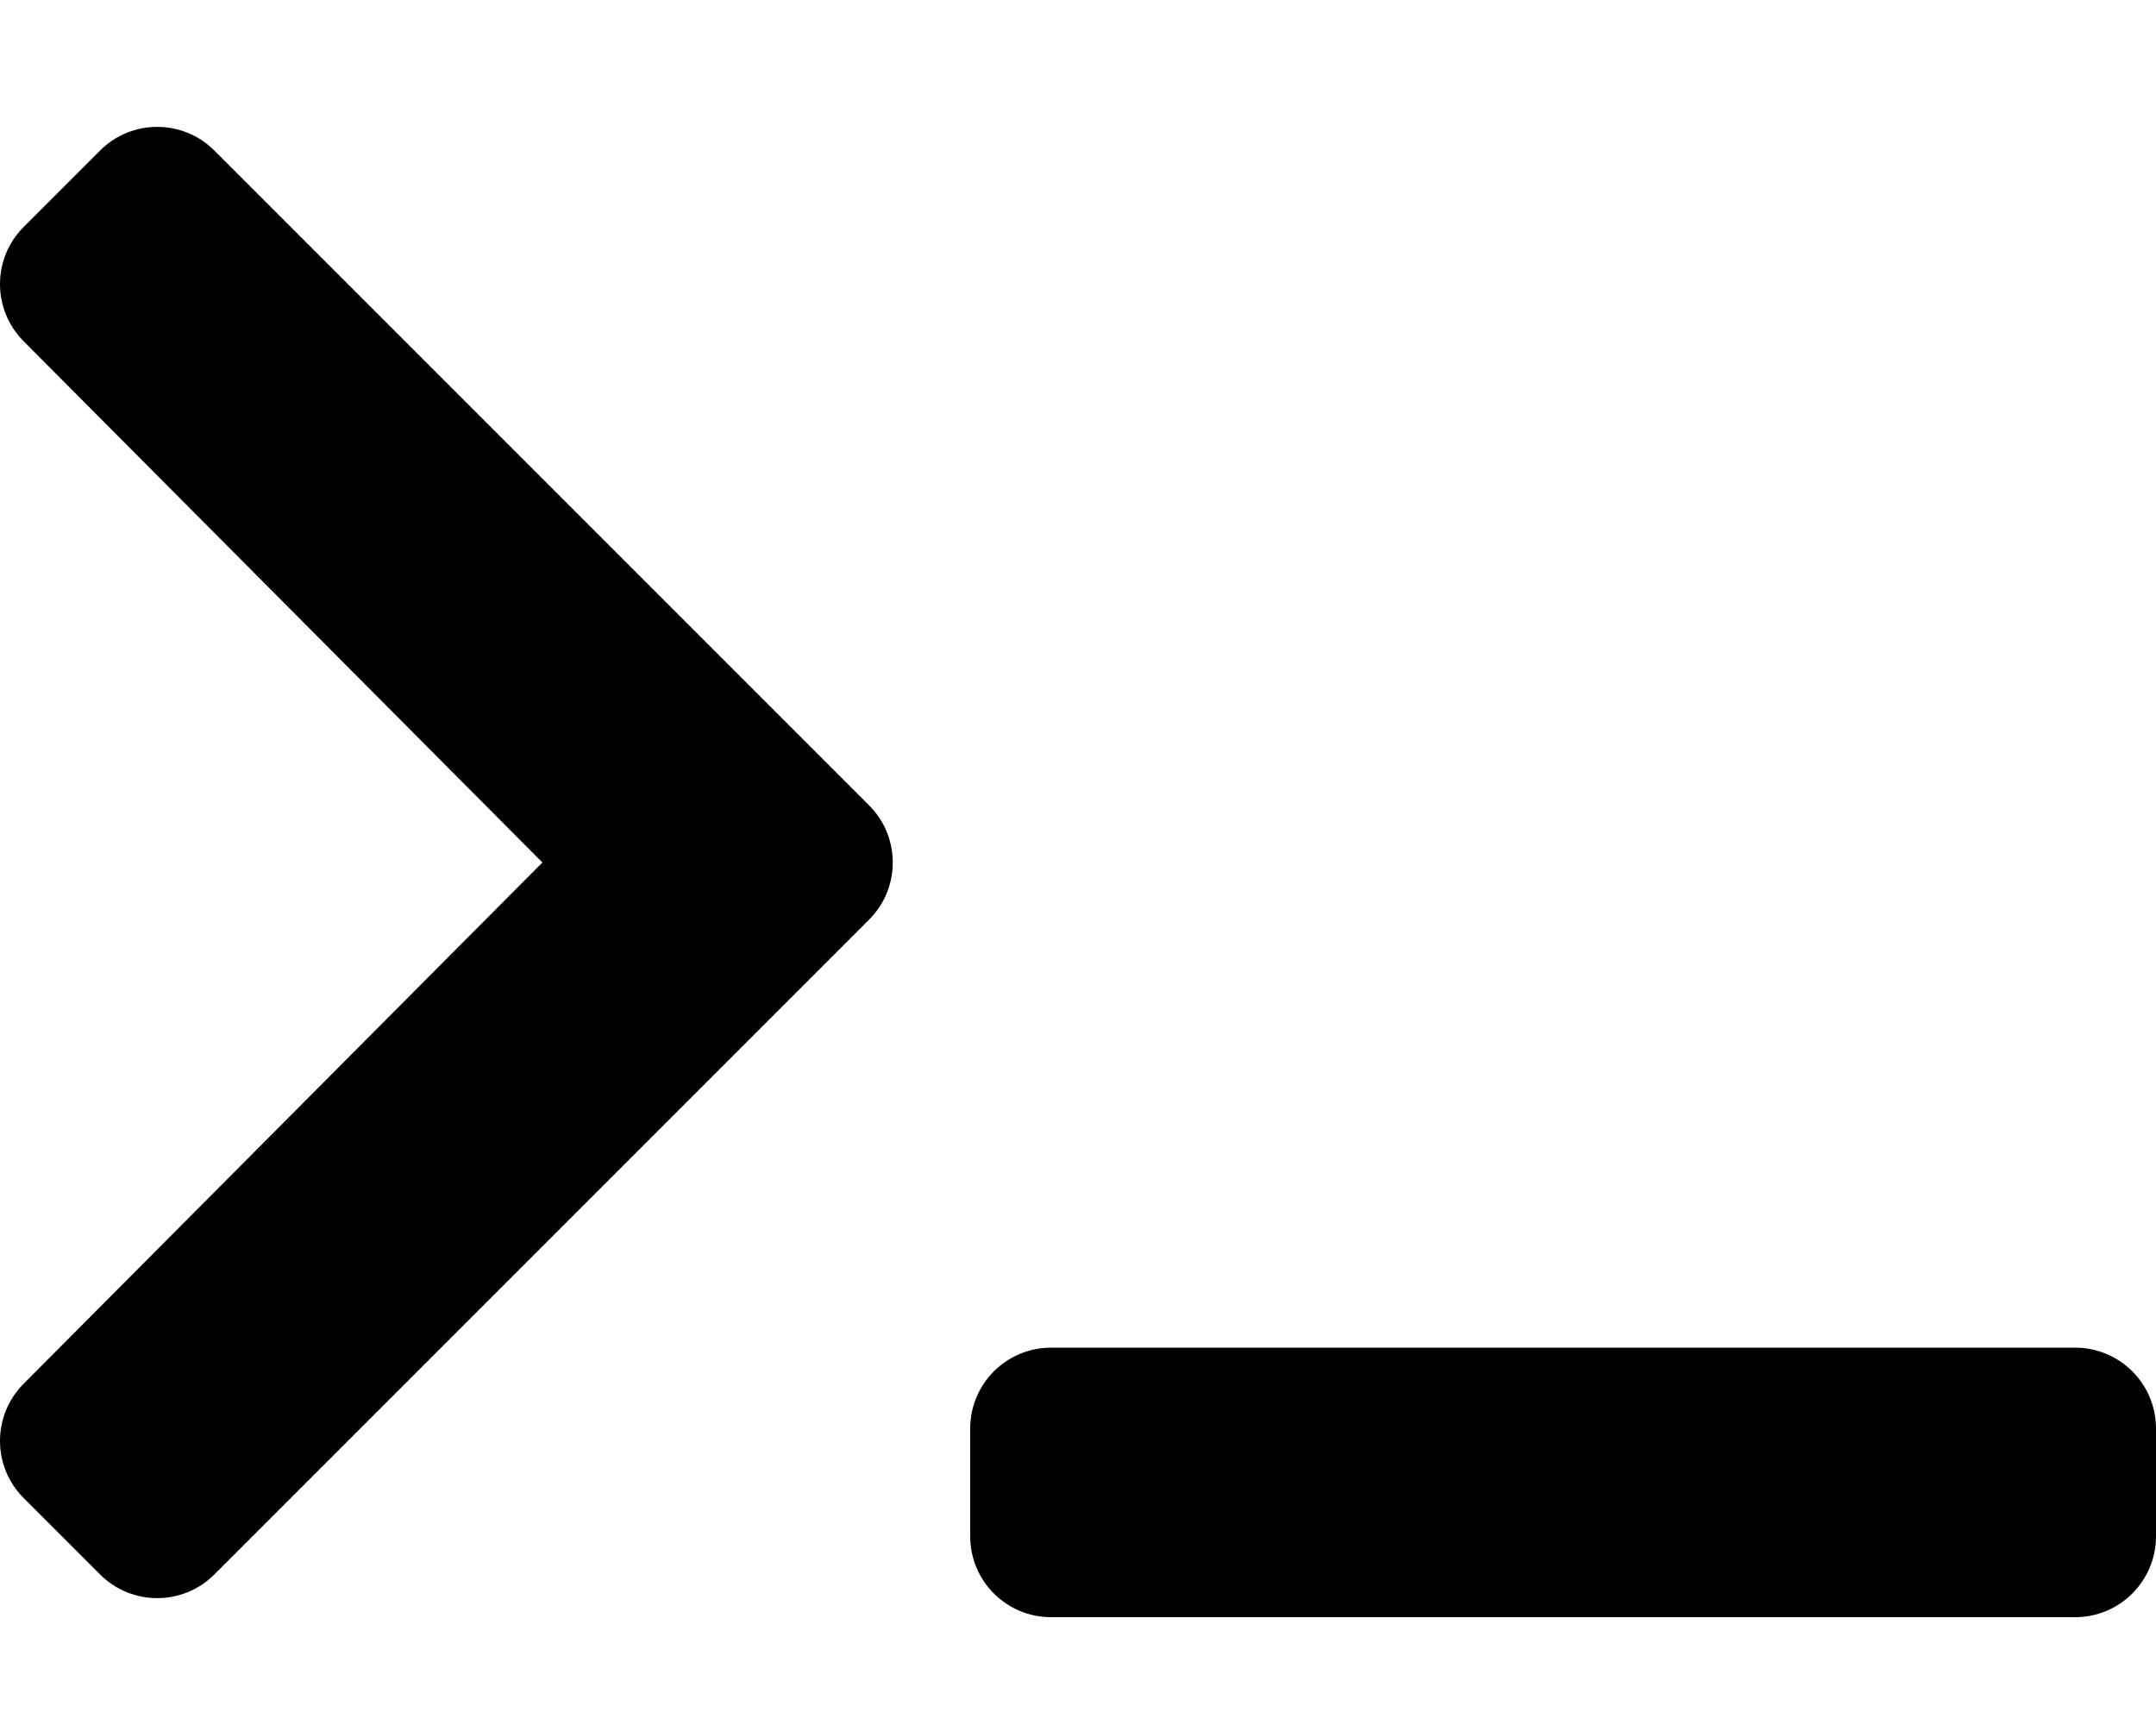
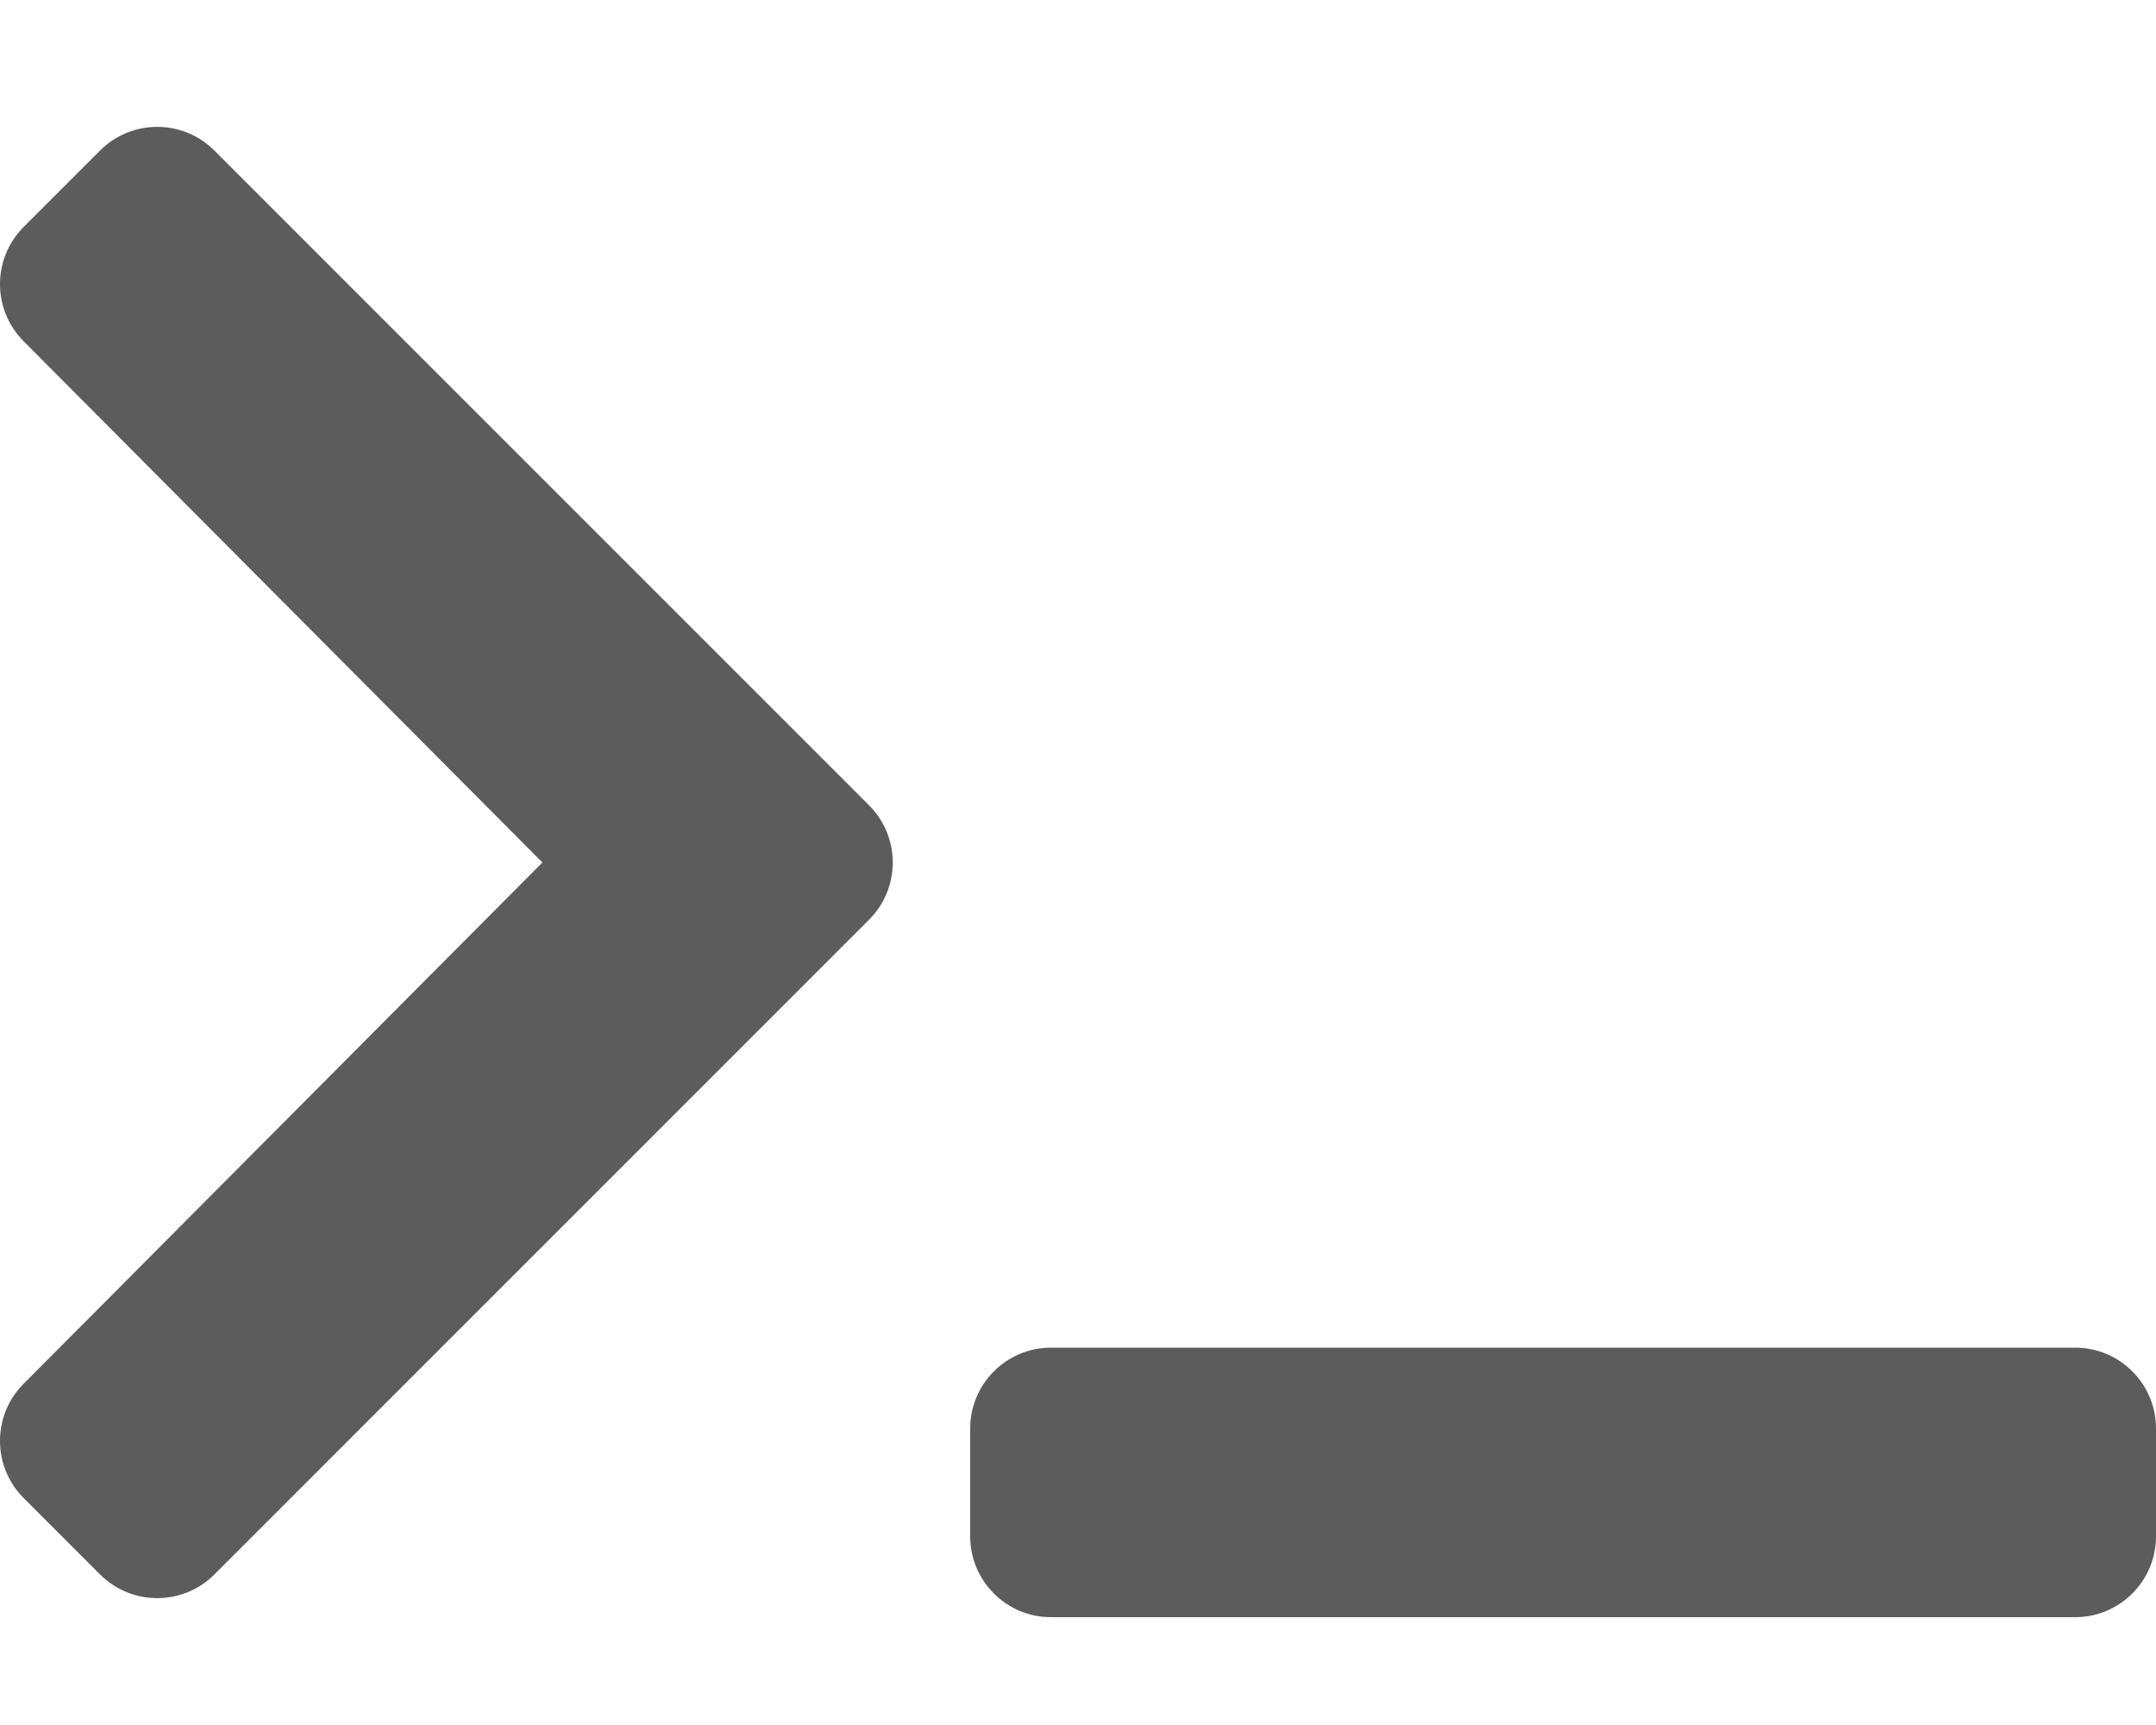
<svg xmlns="http://www.w3.org/2000/svg" aria-hidden="true" focusable="false" data-prefix="fas" data-icon="terminal" class="svg-inline--fa fa-terminal fa-w-20" role="img" viewBox="0 0 640 512">
-   <path fill="currentColor" d="M257.981 272.971L63.638 467.314c-9.373 9.373-24.569 9.373-33.941 0L7.029 444.647c-9.357-9.357-9.375-24.522-.04-33.901L161.011 256 6.99 101.255c-9.335-9.379-9.317-24.544.04-33.901l22.667-22.667c9.373-9.373 24.569-9.373 33.941 0L257.981 239.03c9.373 9.372 9.373 24.568 0 33.941zM640 456v-32c0-13.255-10.745-24-24-24H312c-13.255 0-24 10.745-24 24v32c0 13.255 10.745 24 24 24h304c13.255 0 24-10.745 24-24z" />
+   <path fill="#5C5C5C" d="M257.981 272.971L63.638 467.314c-9.373 9.373-24.569 9.373-33.941 0L7.029 444.647c-9.357-9.357-9.375-24.522-.04-33.901L161.011 256 6.99 101.255c-9.335-9.379-9.317-24.544.04-33.901l22.667-22.667c9.373-9.373 24.569-9.373 33.941 0L257.981 239.03c9.373 9.372 9.373 24.568 0 33.941zM640 456v-32c0-13.255-10.745-24-24-24H312c-13.255 0-24 10.745-24 24v32c0 13.255 10.745 24 24 24h304c13.255 0 24-10.745 24-24z" />
</svg>
